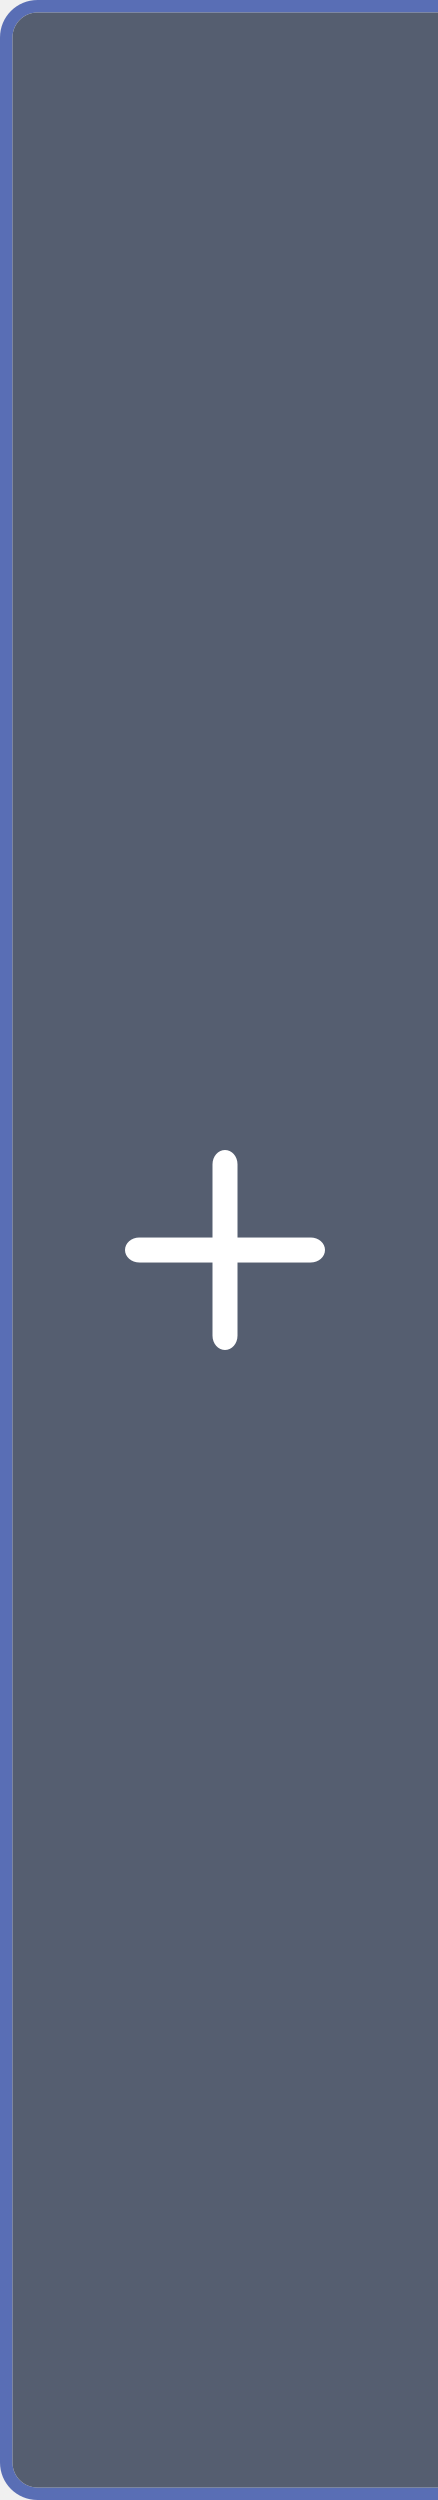
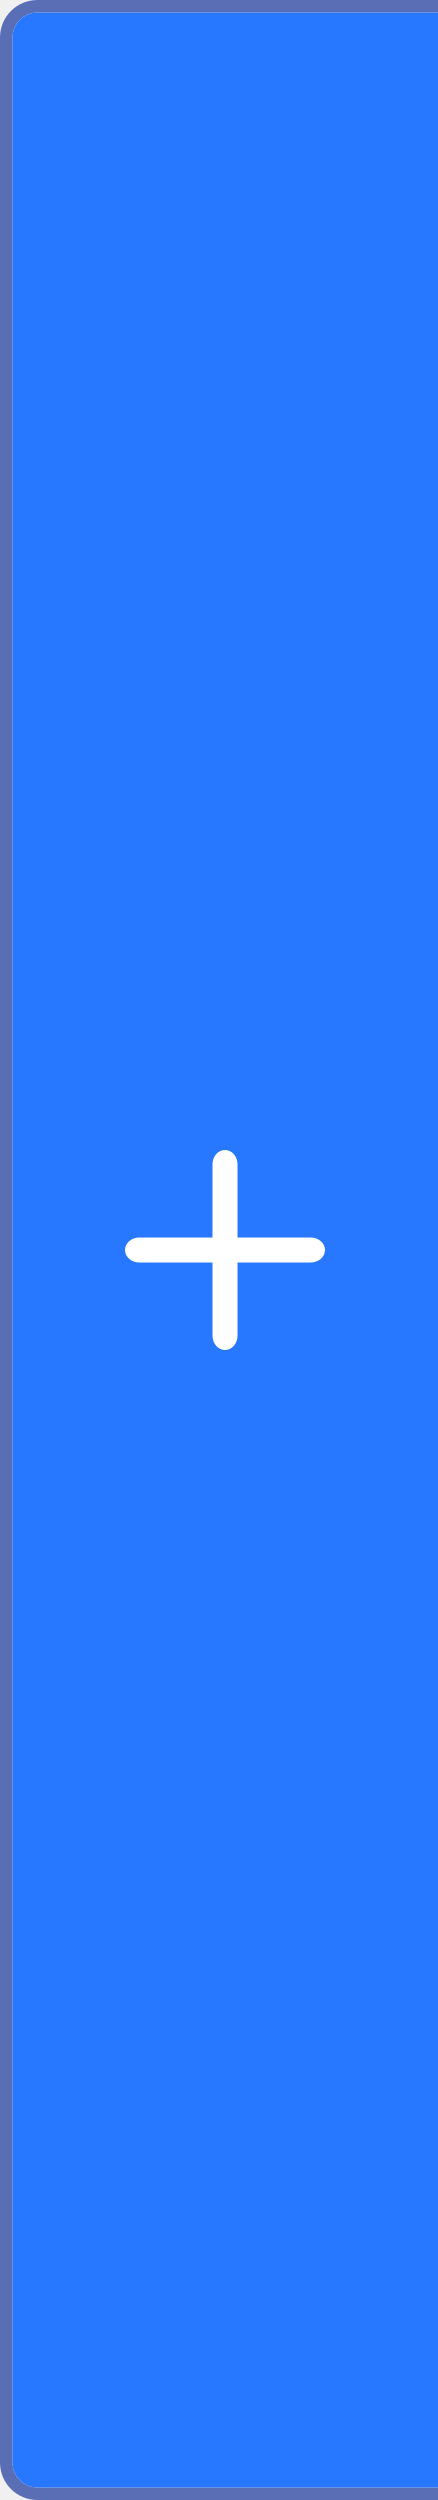
<svg xmlns="http://www.w3.org/2000/svg" version="1.1" viewBox="0 0 35 200">
  <g transform="translate(0 -852.36)">
    <path transform="translate(0 852.36)" d="m3 0c-1.662 0-3 1.338-3 3v194c0 1.662 1.338 3 3 3h33c1.662 0 3-1.338 3-3v-194c0-1.662-1.338-3-3-3h-33zm0 1h33c1.108 0 2 0.892 2 2v194c0 1.108-0.892 2-2 2h-33c-1.108 0-2-0.892-2-2v-194c0-1.108 0.892-2 2-2z" style="fill:#596eb5;stroke-width:0" />
-     <rect x="1" y="853.36" width="37" height="198" rx="2" ry="2" style="fill:#555e70;stroke-width:0" />
+     <rect x="1" y="853.36" width="37" height="198" rx="2" ry="2" style="fill:#2777ff;stroke-width:0" />
    <g style="fill:#fff">
      <rect x="17" y="944.36" width="2" height="16" ry="1.143" style="fill:#fff;stroke-width:0" />
      <rect transform="rotate(90)" x="951.36" y="-26" width="2" height="16" ry="1.143" style="fill:#fff;stroke-width:0" />
    </g>
  </g>
</svg>
